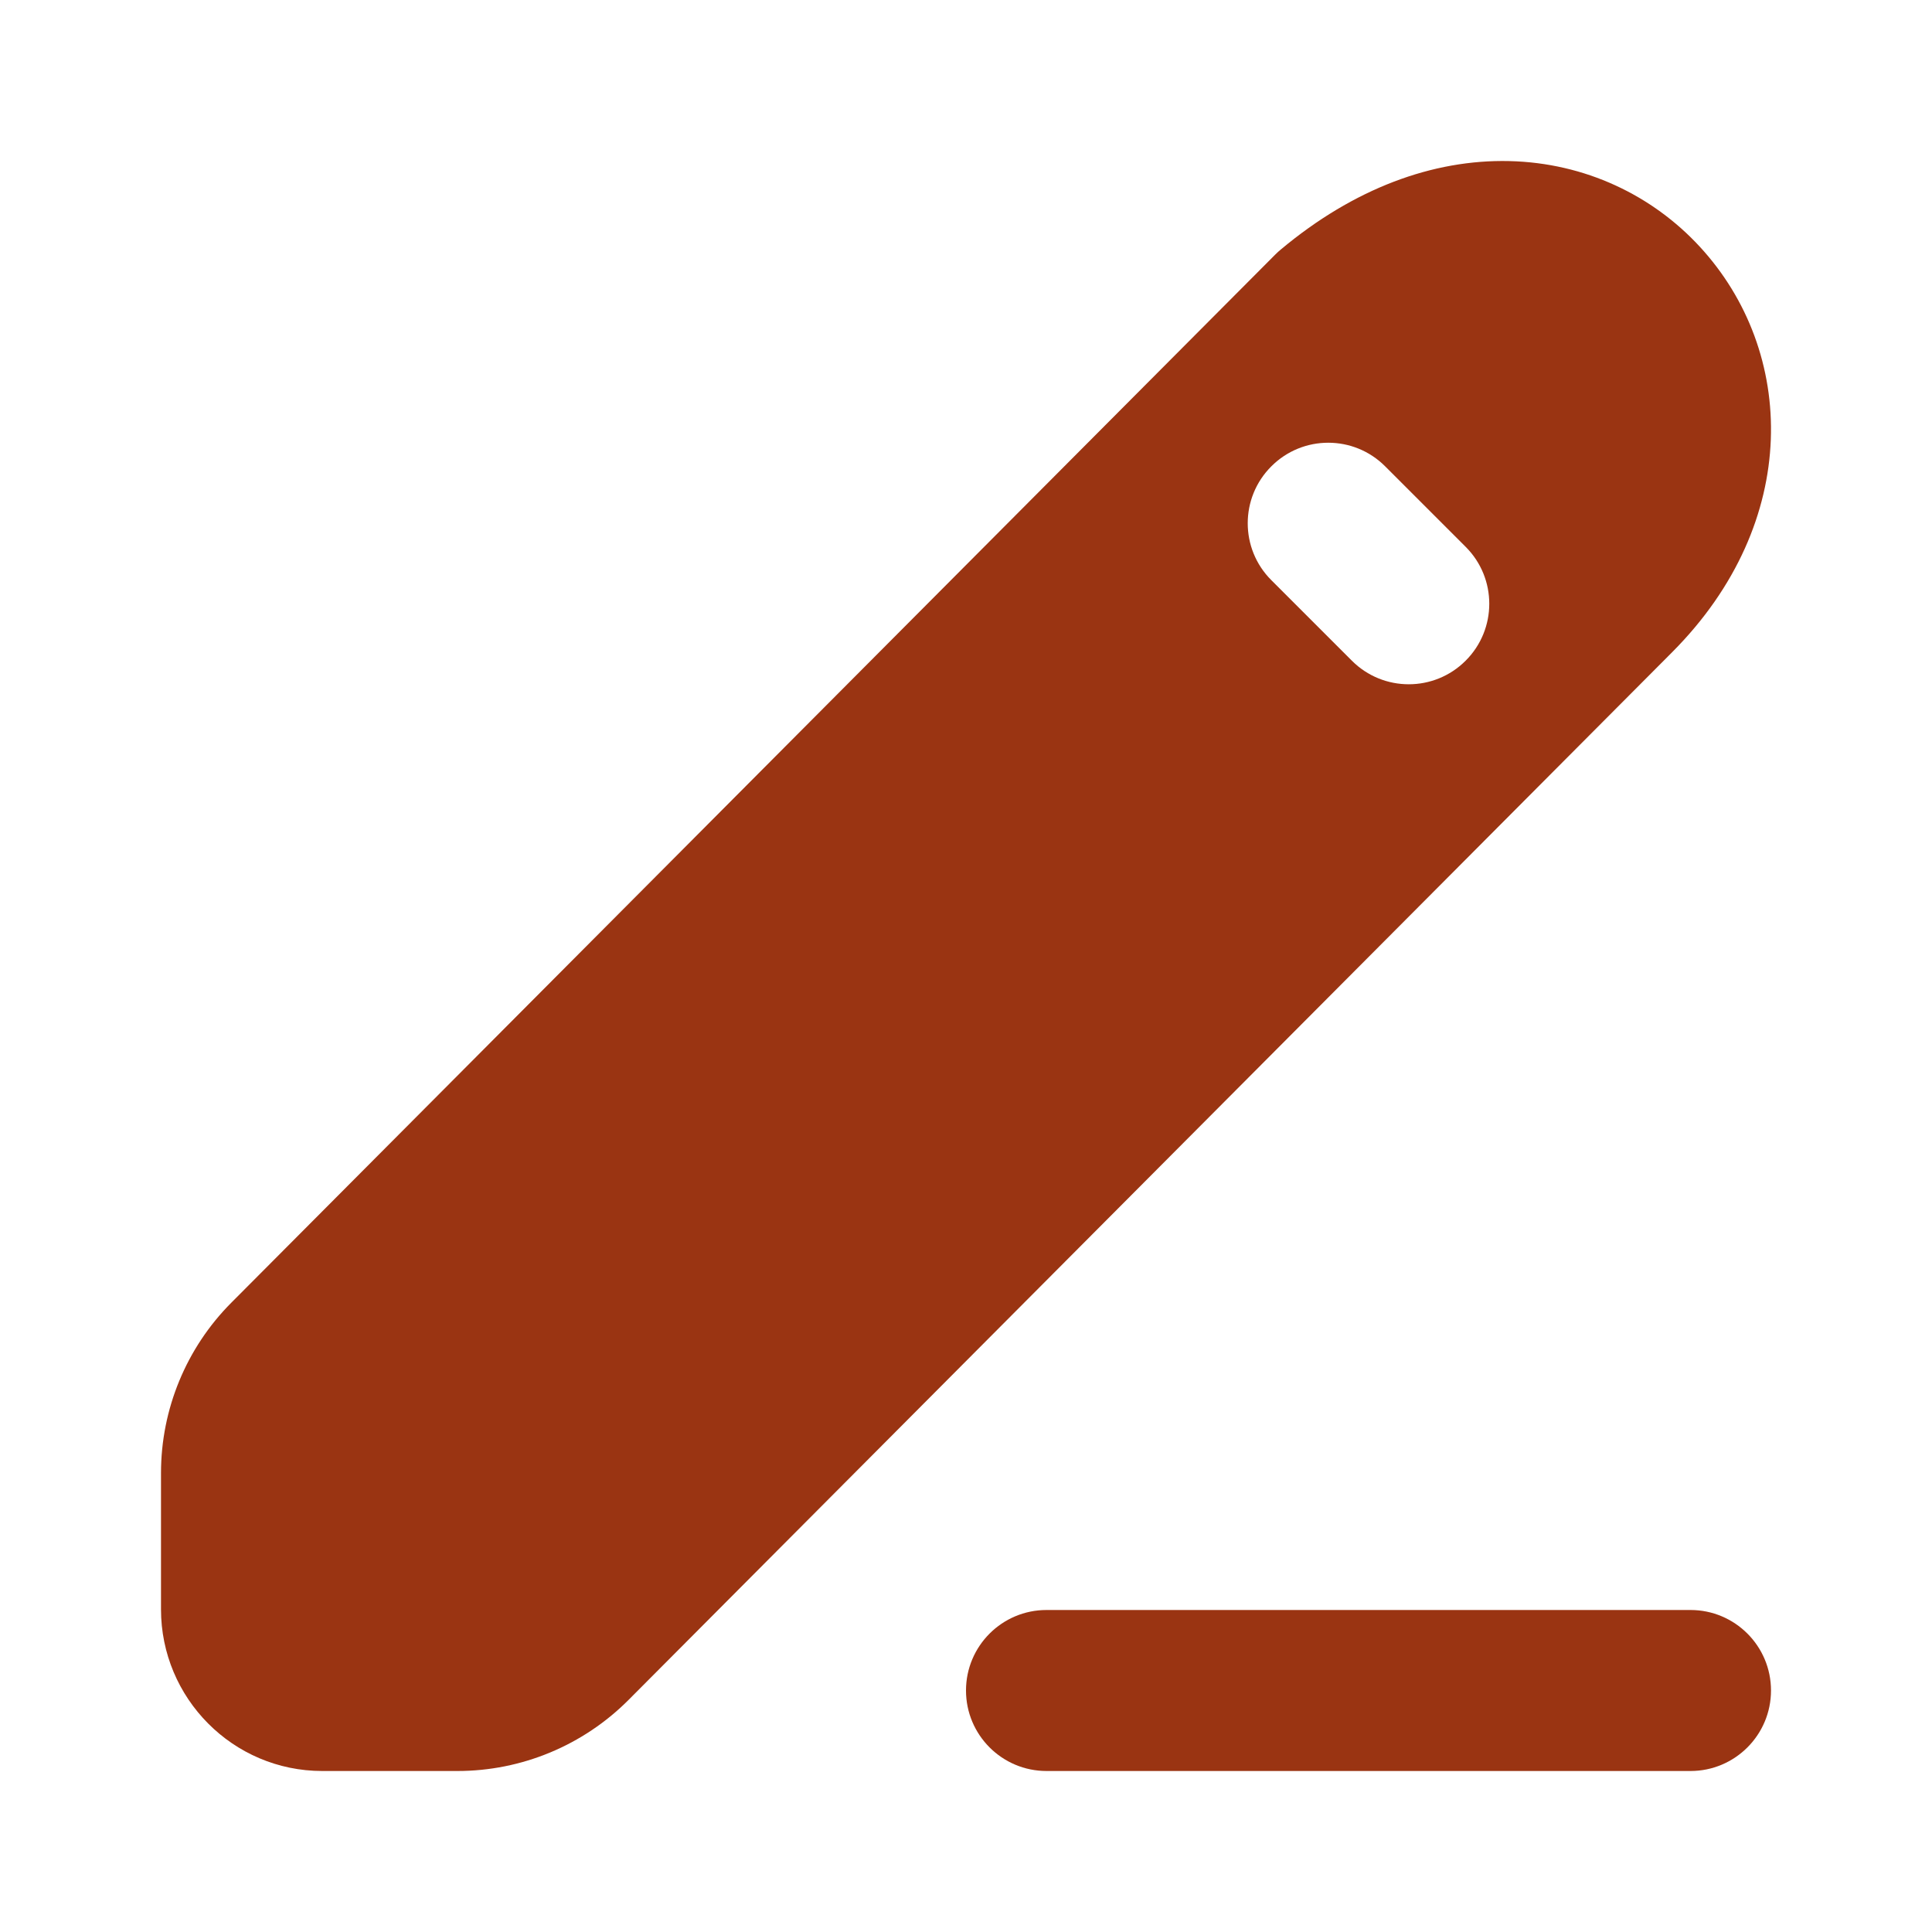
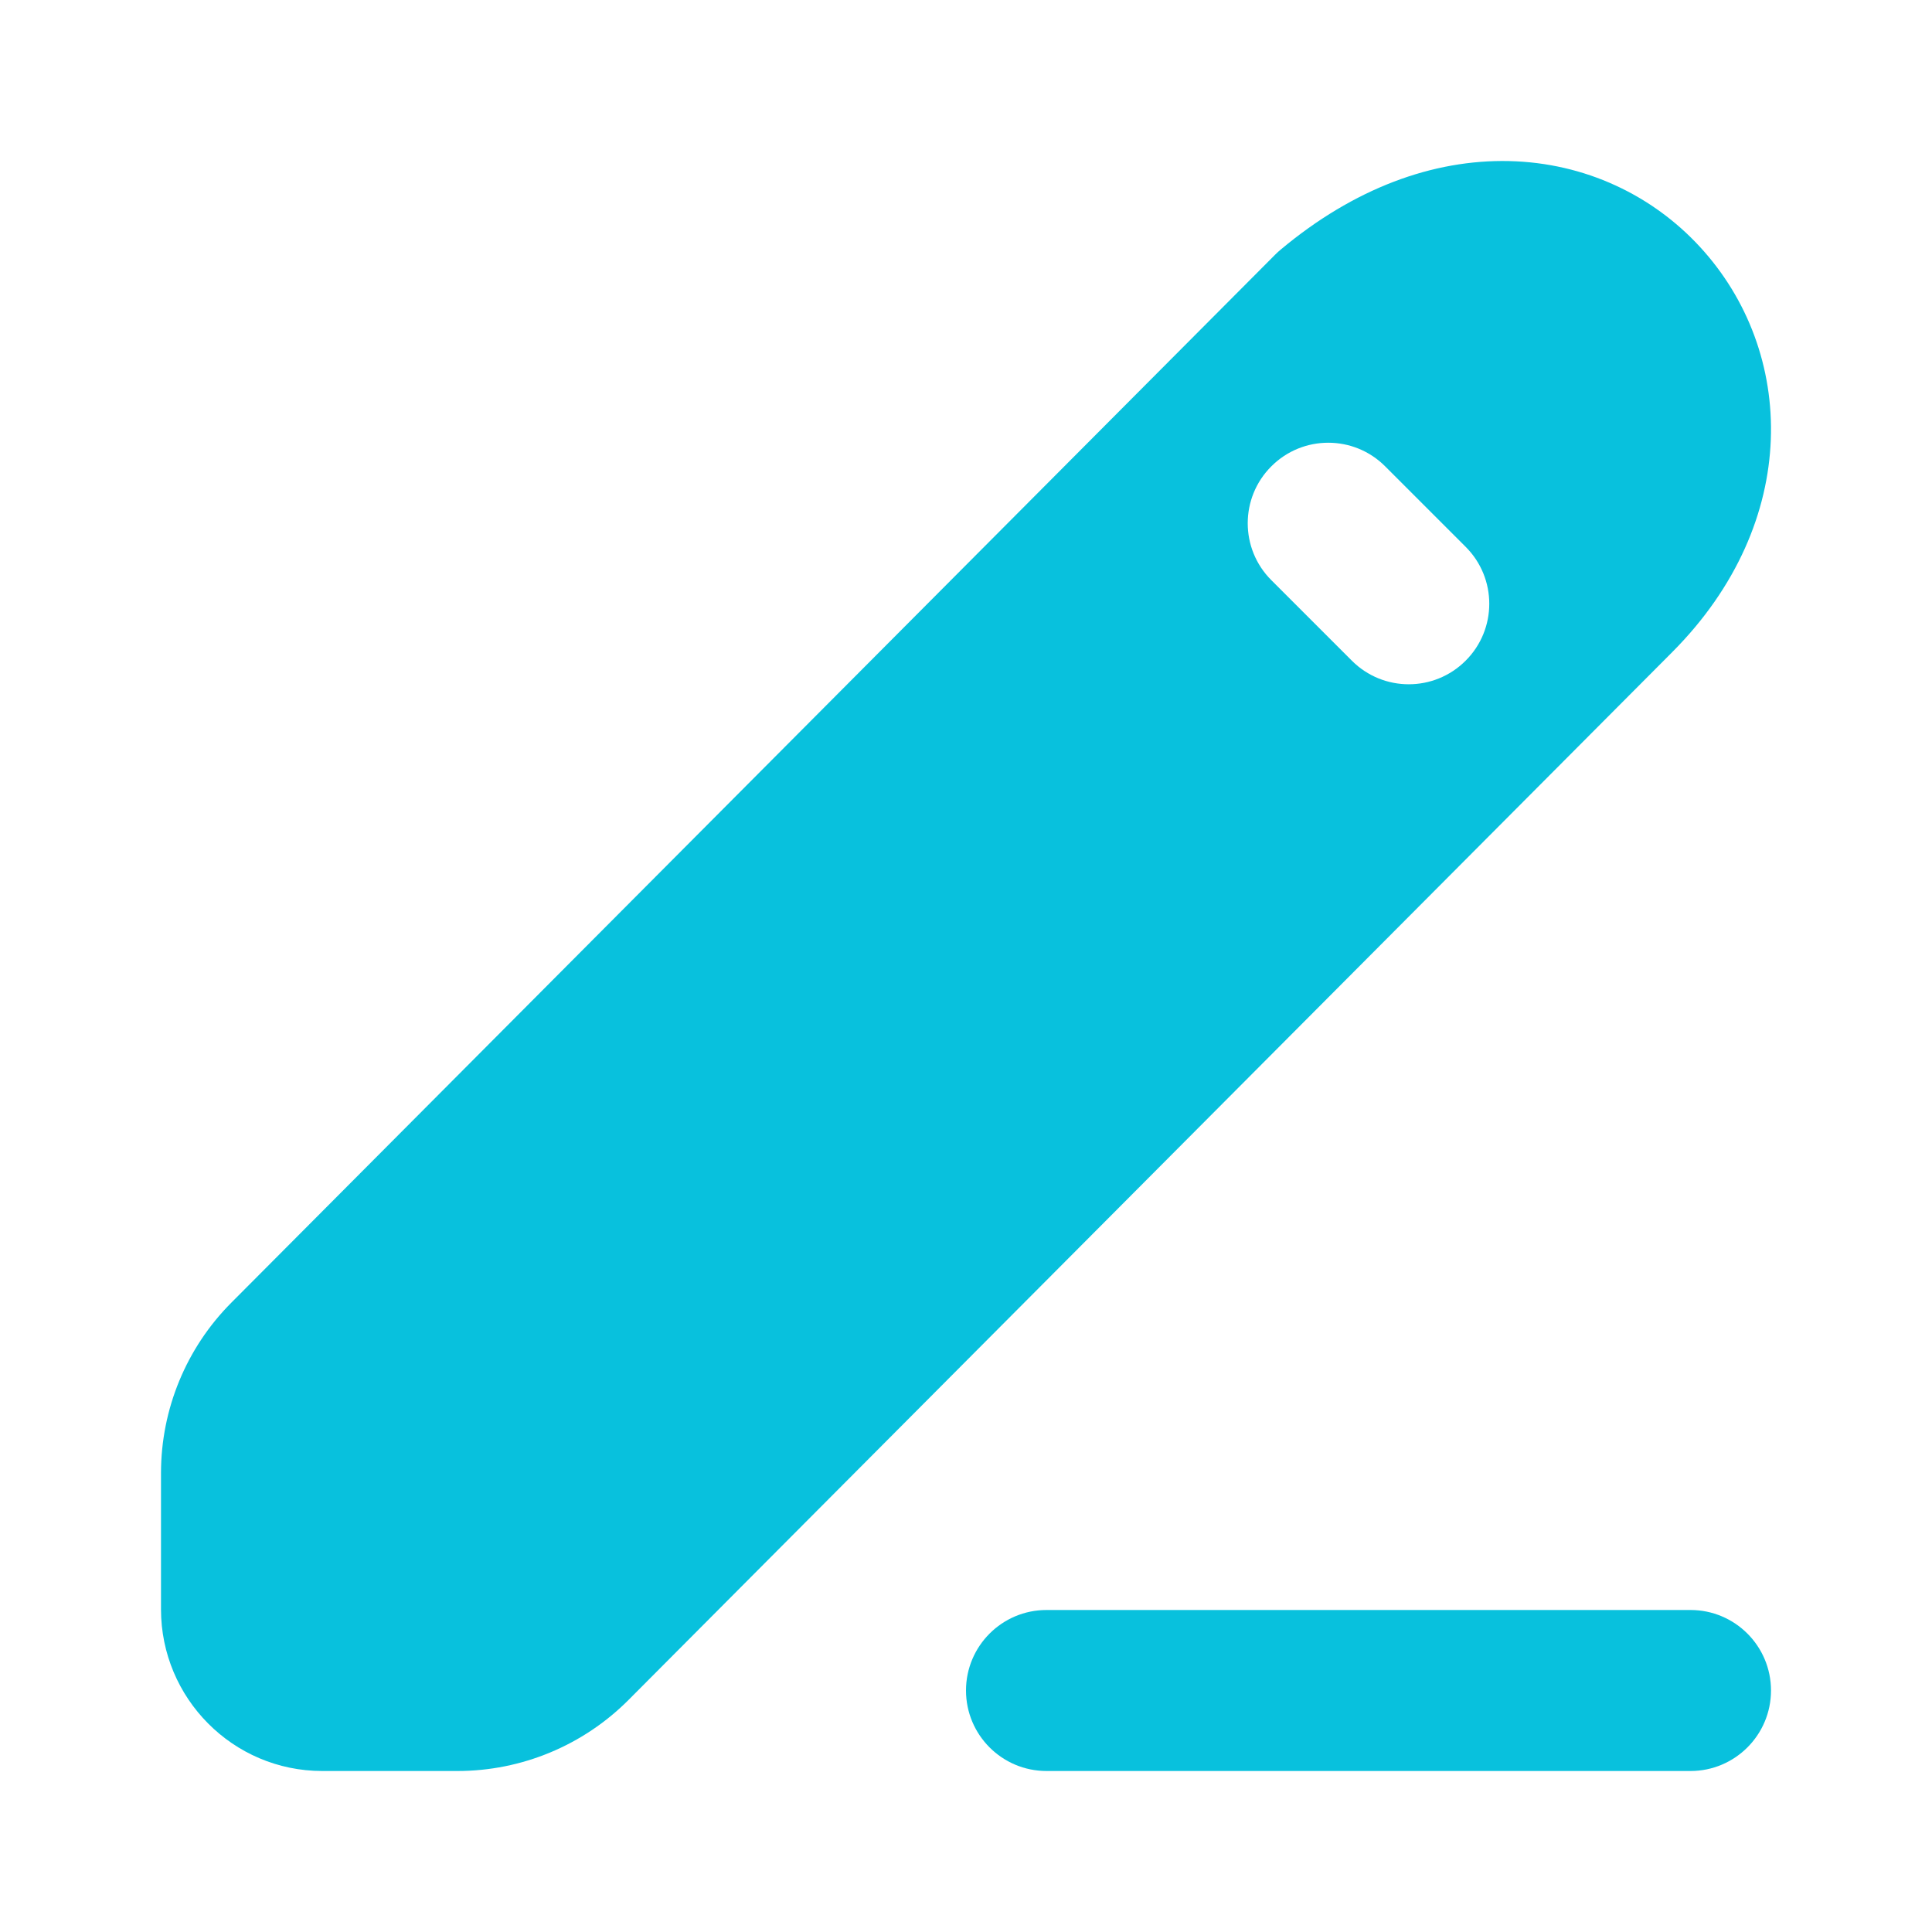
<svg xmlns="http://www.w3.org/2000/svg" viewBox="0 0 24 24" fill="none">
  <g id="SVGRepo_bgCarrier" stroke-width="0" />
  <g id="SVGRepo_tracerCarrier" stroke-linecap="round" stroke-linejoin="round" />
  <g id="SVGRepo_iconCarrier">
-     <path fill-rule="evenodd" clip-rule="evenodd" d="M12 21C12 20.448 12.448 20             13 20H21C21.552 20 22 20.448 22 21C22 21.552 21.552 22 21 22H13C12.448             22 12 21.552 12 21Z" fill="#9a3412" />
-     <path fill-rule="evenodd" clip-rule="evenodd" d="M20.774 8.1C22.383 6.484             22.315 4.362 21.113 3.062C20.527 2.428 19.693 2.023 18.748             2.001C17.799 1.979 16.817 2.341 15.91 3.1C15.887             3.119 15.864 3.14 15.843 3.161L2.874 16.182C2.314             16.744 2 17.505 2 18.299V19.992C2 21.094 2.892 22             4.004 22H5.683C6.48 22 7.245 21.682 7.808 21.117L20.774 8.1ZM17.207 5.793C16.817             5.402 16.183 5.402 15.793 5.793C15.402 6.183 15.402 6.817 15.793             7.207L16.793 8.207C17.183 8.598 17.817 8.598 18.207 8.207C18.598             7.817 18.598 7.183 18.207 6.793L17.207 5.793Z" fill="#9a3412" />
+     <path fill-rule="evenodd" clip-rule="evenodd" d="M12 21C12 20.448 12.448 20             13 20H21C21.552 20 22 20.448 22 21C22 21.552 21.552 22 21 22H13C12.448             22 12 21.552 12 21Z" fill="#08c1dd" />
+     <path fill-rule="evenodd" clip-rule="evenodd" d="M20.774 8.1C22.383 6.484             22.315 4.362 21.113 3.062C20.527 2.428 19.693 2.023 18.748             2.001C17.799 1.979 16.817 2.341 15.91 3.1C15.887             3.119 15.864 3.14 15.843 3.161L2.874 16.182C2.314             16.744 2 17.505 2 18.299V19.992C2 21.094 2.892 22             4.004 22H5.683C6.48 22 7.245 21.682 7.808 21.117L20.774 8.1ZM17.207 5.793C16.817             5.402 16.183 5.402 15.793 5.793C15.402 6.183 15.402 6.817 15.793             7.207L16.793 8.207C17.183 8.598 17.817 8.598 18.207 8.207C18.598             7.817 18.598 7.183 18.207 6.793L17.207 5.793Z" fill="#08c1dd" />
  </g>
</svg>
